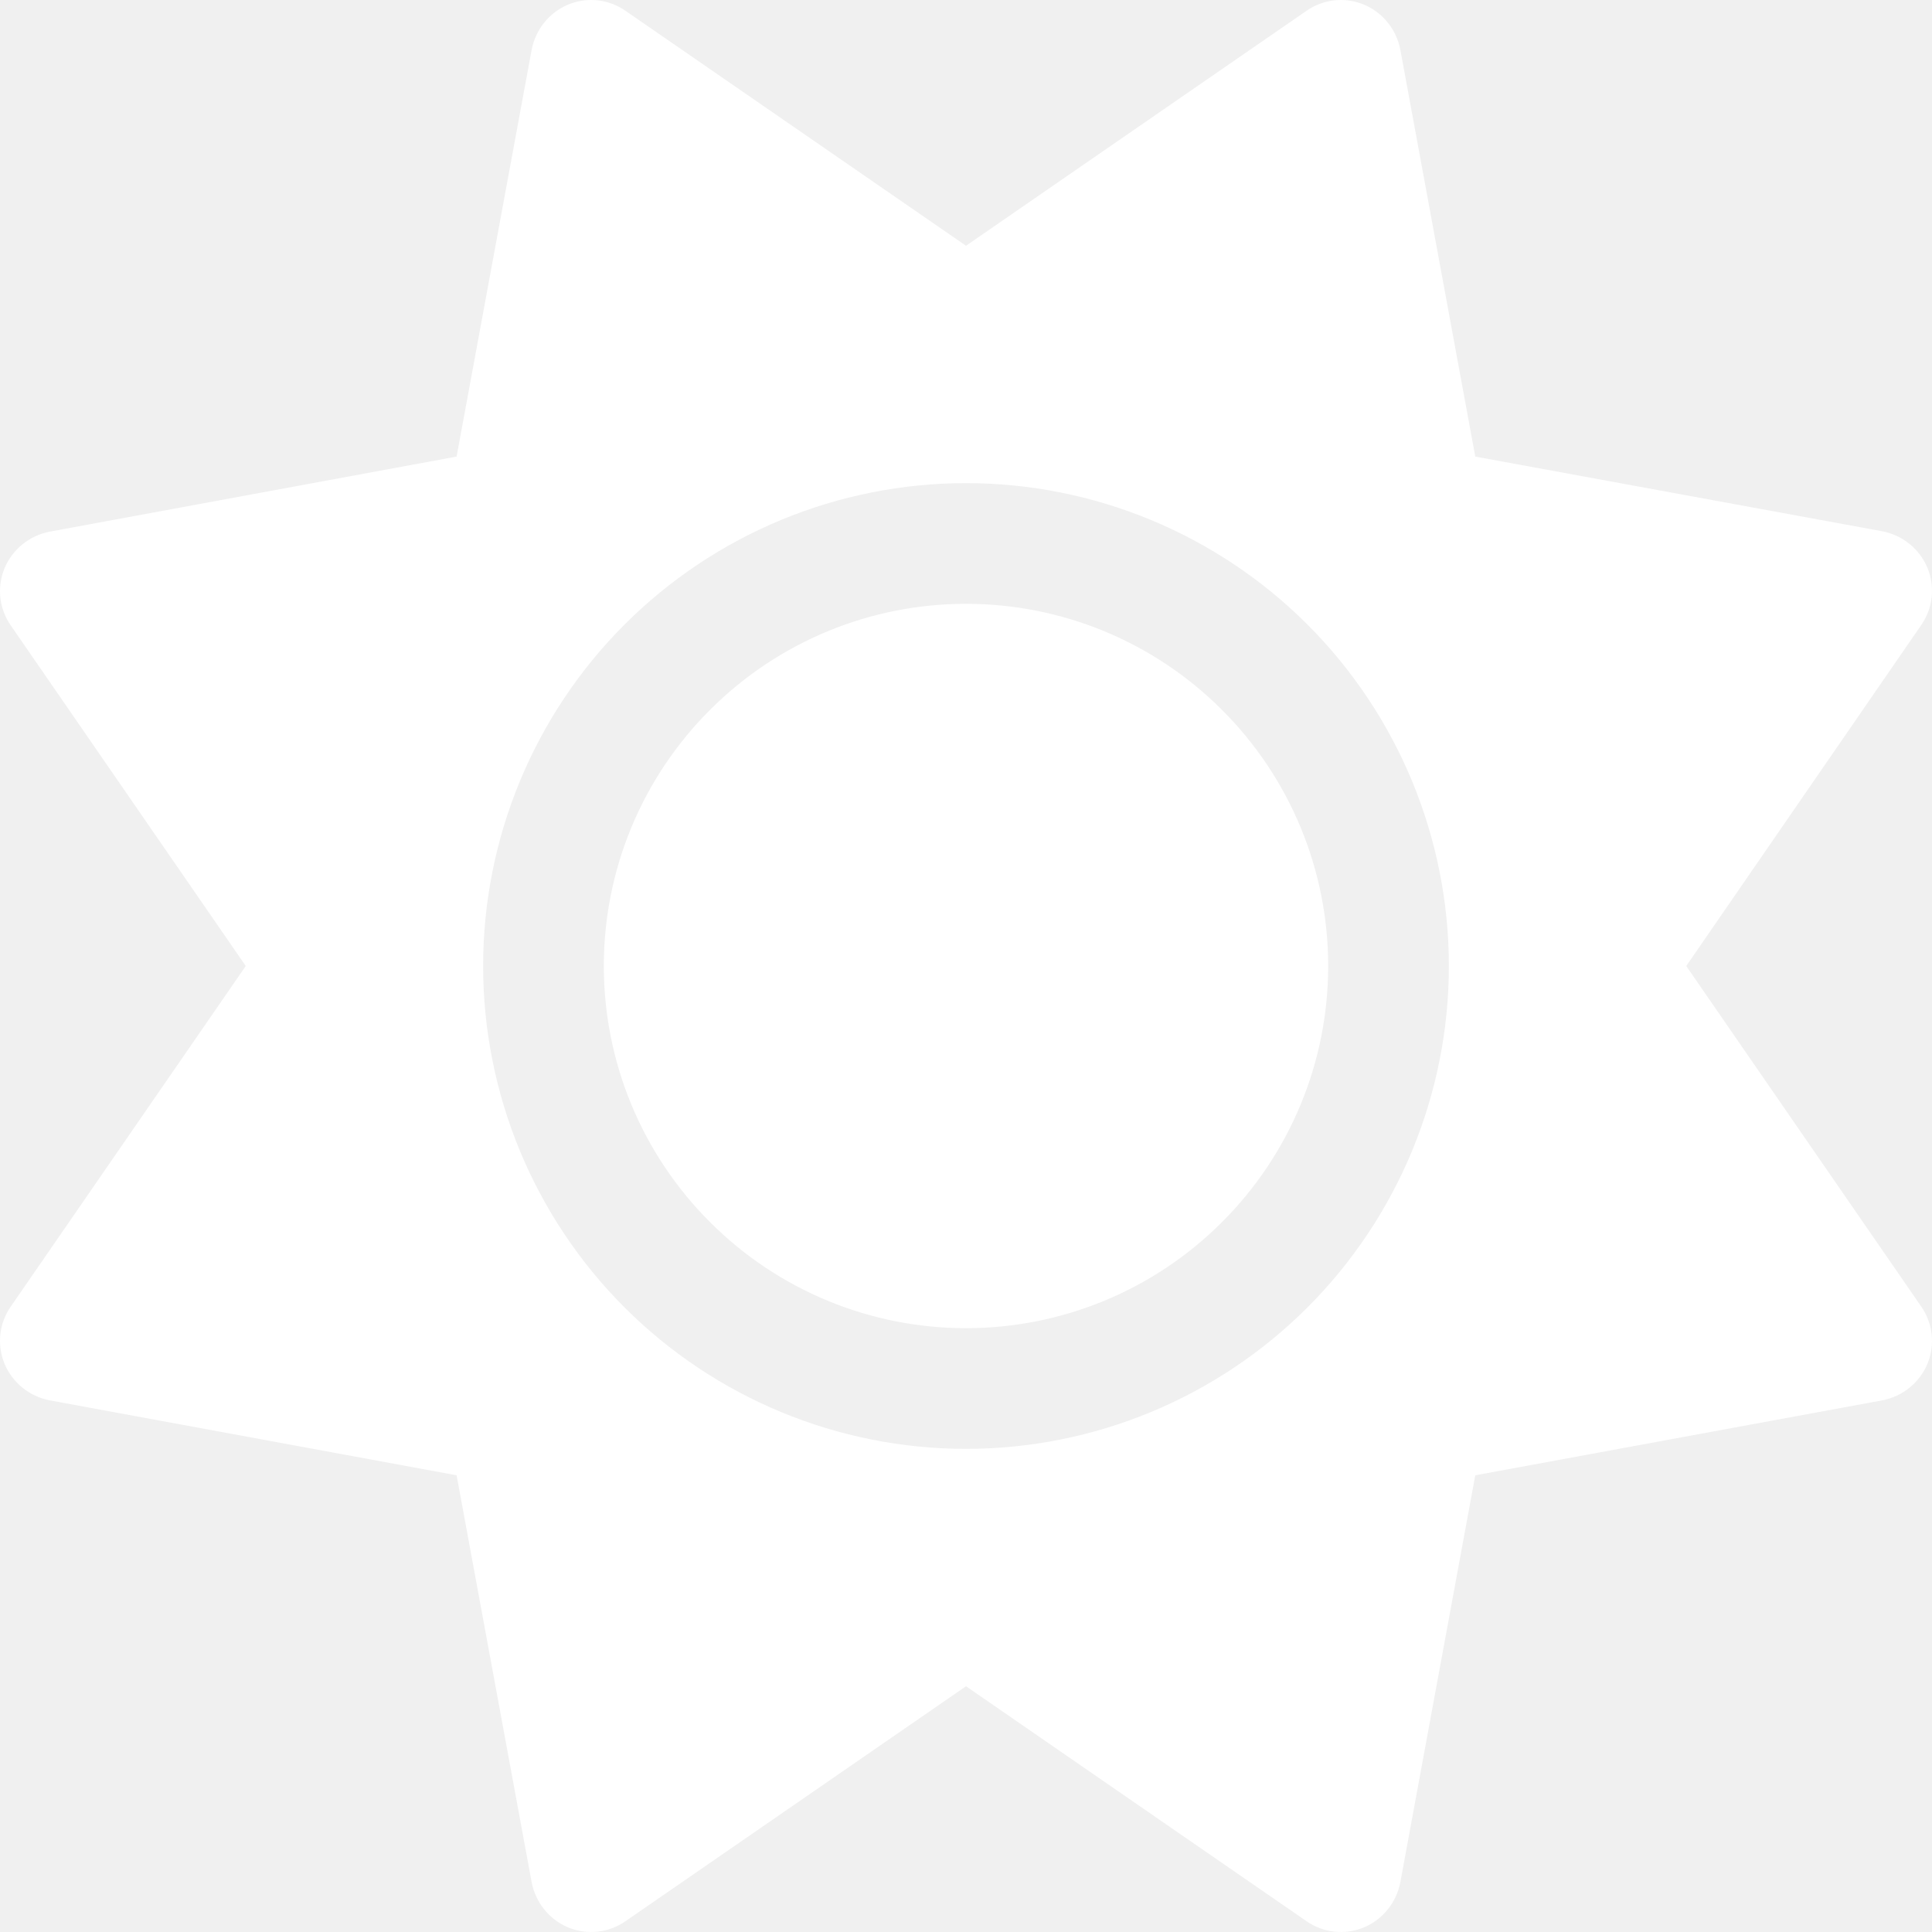
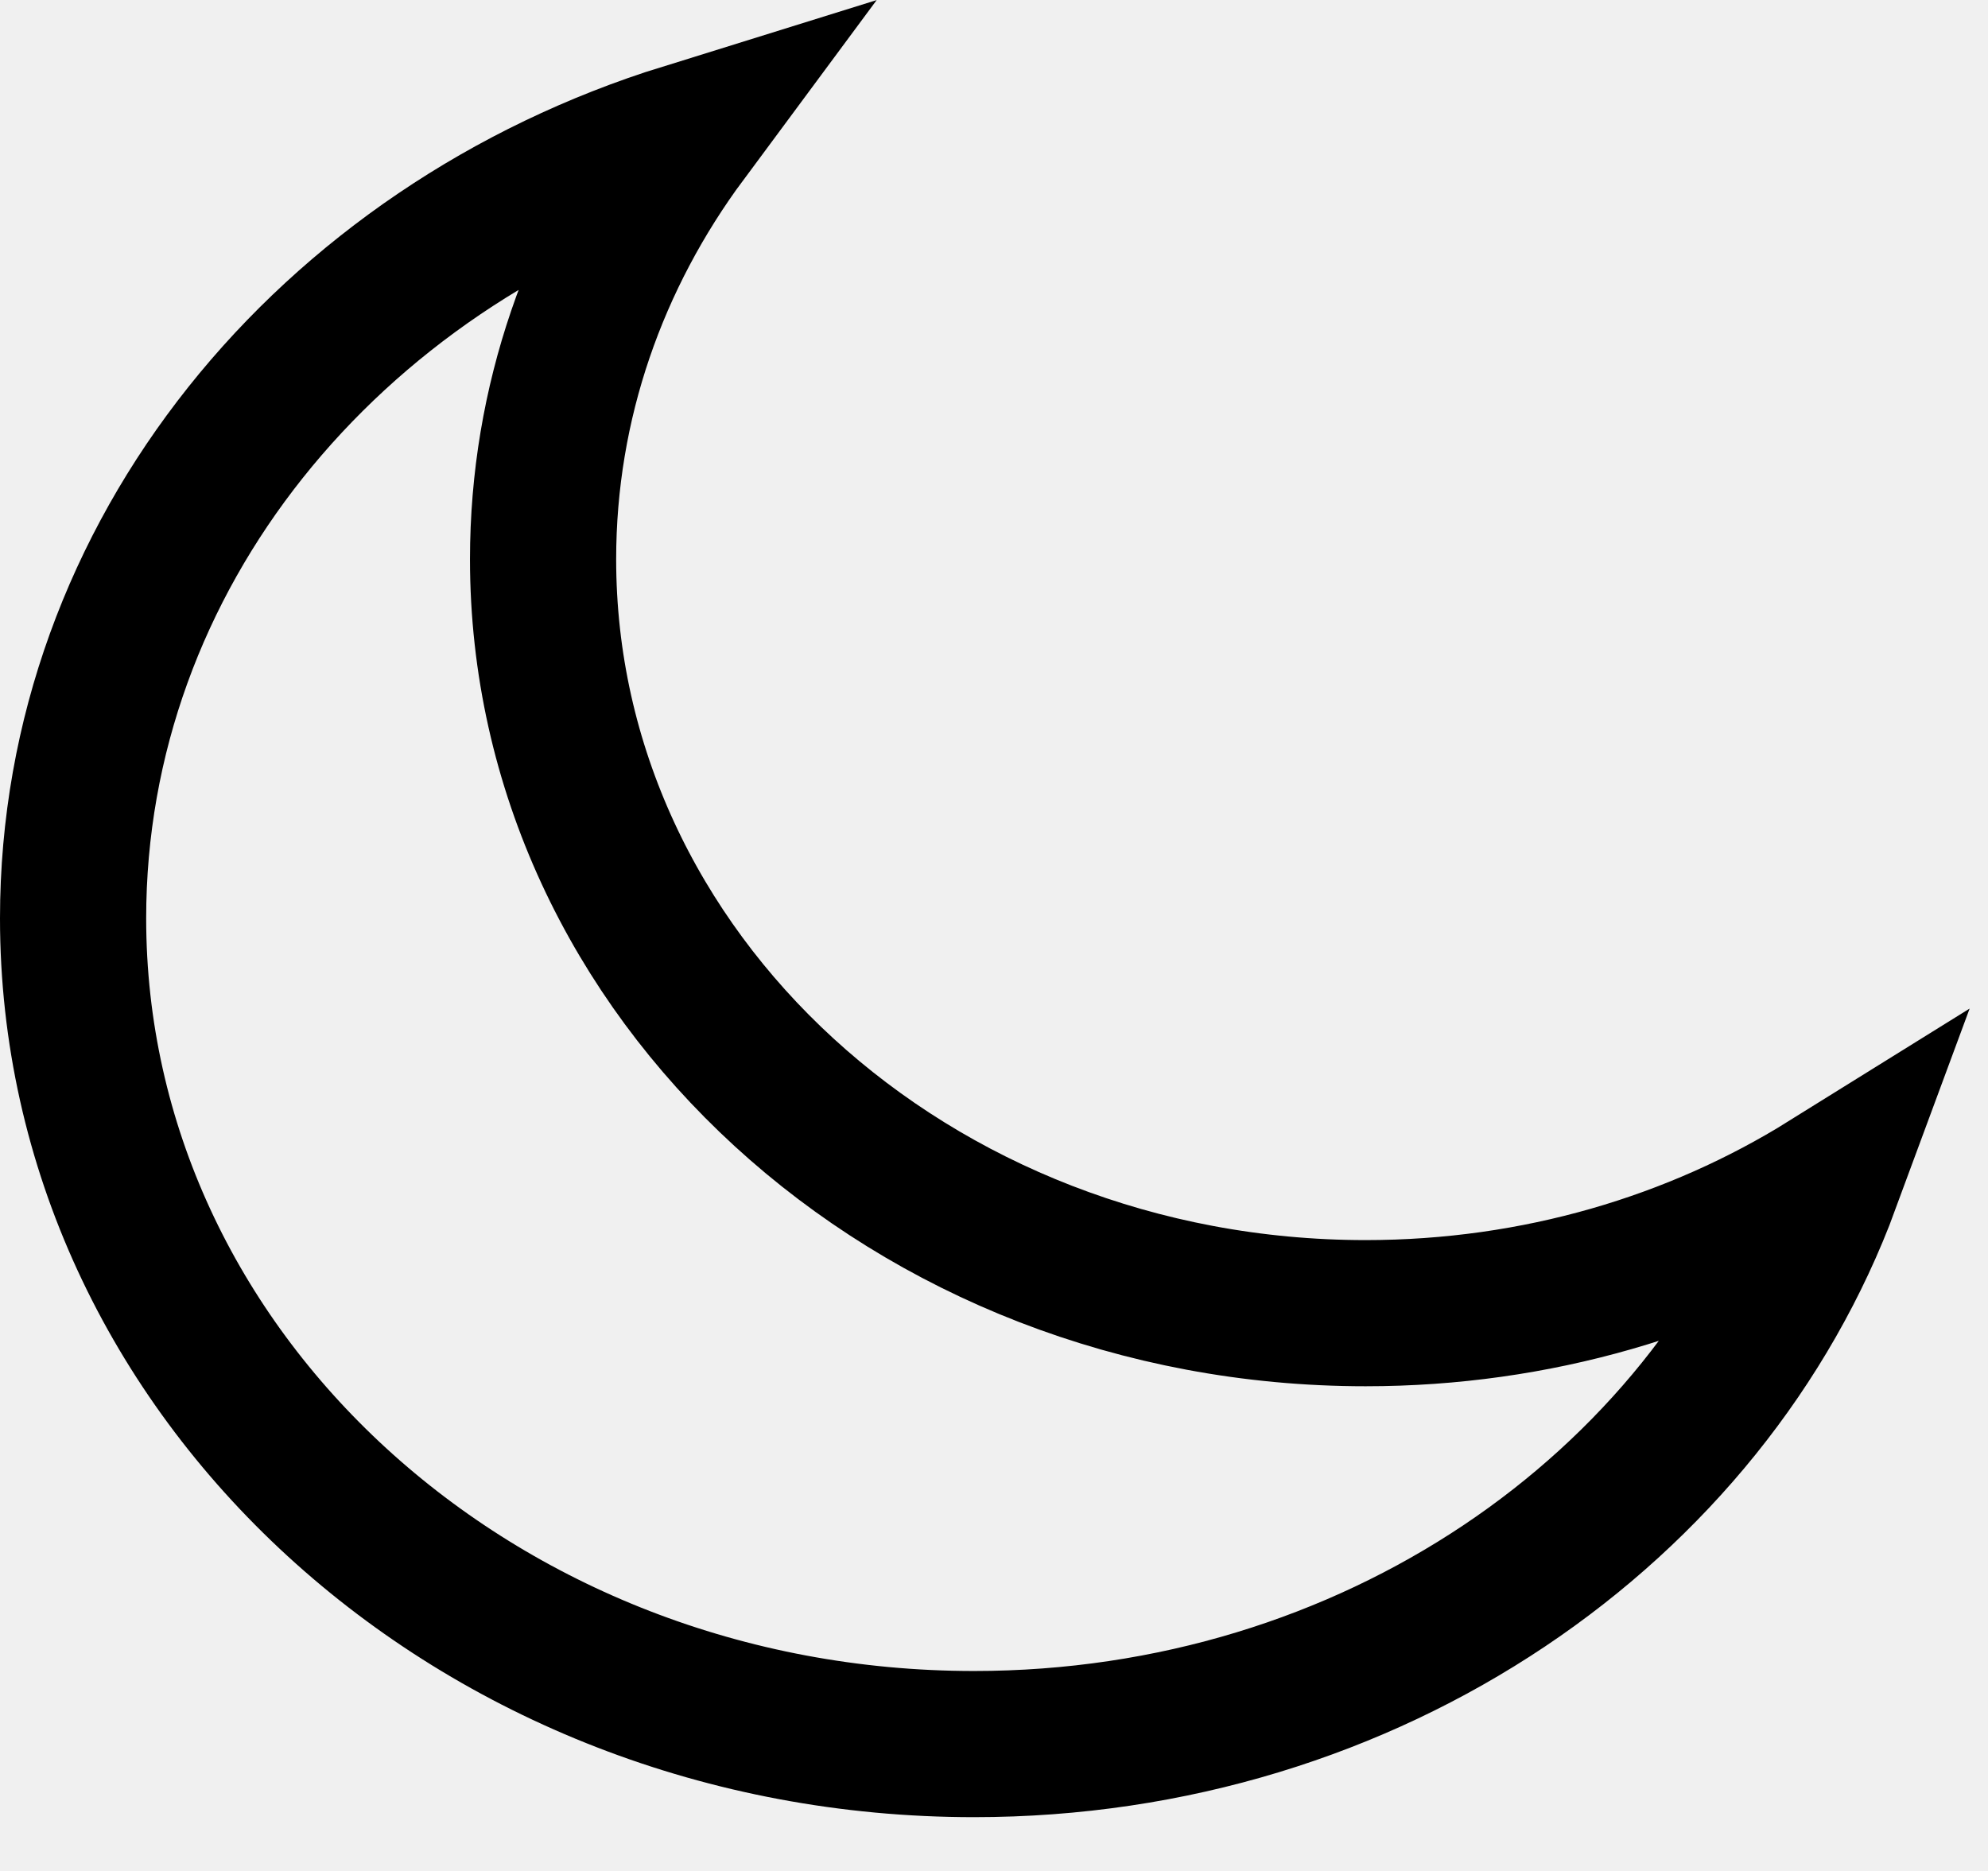
- <svg xmlns="http://www.w3.org/2000/svg" width="15" height="15" viewBox="0 0 15 15" fill="none">
-   <path d="M10.59 0.036C10.737 0.098 10.842 0.23 10.872 0.385L11.454 3.545L14.615 4.125C14.77 4.155 14.902 4.26 14.964 4.407C15.025 4.553 15.008 4.72 14.917 4.852L13.092 7.5L14.917 10.145C15.008 10.277 15.025 10.444 14.964 10.59C14.902 10.737 14.77 10.842 14.615 10.872L11.454 11.454L10.872 14.615C10.842 14.77 10.737 14.902 10.59 14.964C10.444 15.025 10.277 15.008 10.145 14.917L7.5 13.092L4.855 14.917C4.723 15.008 4.556 15.025 4.41 14.964C4.263 14.902 4.158 14.77 4.128 14.615L3.545 11.454L0.385 10.872C0.23 10.842 0.098 10.737 0.036 10.59C-0.025 10.444 -0.008 10.277 0.083 10.145L1.908 7.5L0.083 4.855C-0.008 4.723 -0.025 4.556 0.036 4.41C0.098 4.263 0.23 4.158 0.385 4.128L3.545 3.545L4.128 0.385C4.158 0.23 4.263 0.098 4.41 0.036C4.556 -0.025 4.723 -0.008 4.855 0.083L7.5 1.908L10.145 0.083C10.277 -0.008 10.444 -0.025 10.59 0.036ZM4.688 7.5C4.688 6.754 4.984 6.039 5.512 5.512C6.039 4.984 6.754 4.688 7.5 4.688C8.246 4.688 8.961 4.984 9.488 5.512C10.016 6.039 10.312 6.754 10.312 7.5C10.312 8.246 10.016 8.961 9.488 9.488C8.961 10.016 8.246 10.312 7.5 10.312C6.754 10.312 6.039 10.016 5.512 9.488C4.984 8.961 4.688 8.246 4.688 7.5ZM11.249 7.5C11.249 6.506 10.854 5.552 10.151 4.849C9.448 4.146 8.494 3.751 7.5 3.751C6.506 3.751 5.552 4.146 4.849 4.849C4.146 5.552 3.751 6.506 3.751 7.5C3.751 8.494 4.146 9.448 4.849 10.151C5.552 10.854 6.506 11.249 7.5 11.249C8.494 11.249 9.448 10.854 10.151 10.151C10.854 9.448 11.249 8.494 11.249 7.5Z" fill="white" />
+ <svg xmlns="http://www.w3.org/2000/svg" viewBox="0 0 17 16" fill="none">
+   <path fill-rule="evenodd" clip-rule="evenodd" d="M11.678 11.23C7.794 11.23 4.644 8.342 4.644 4.783C4.644 3.44 5.092 2.196 5.856 1.165C2.815 2.11 0.625 4.746 0.625 7.853C0.625 11.753 4.074 14.915 8.329 14.915C11.718 14.915 14.595 12.908 15.625 10.119C14.5 10.819 13.141 11.23 11.678 11.23Z" fill="none" stroke="currentColor" stroke-width="1.25" />
</svg>
